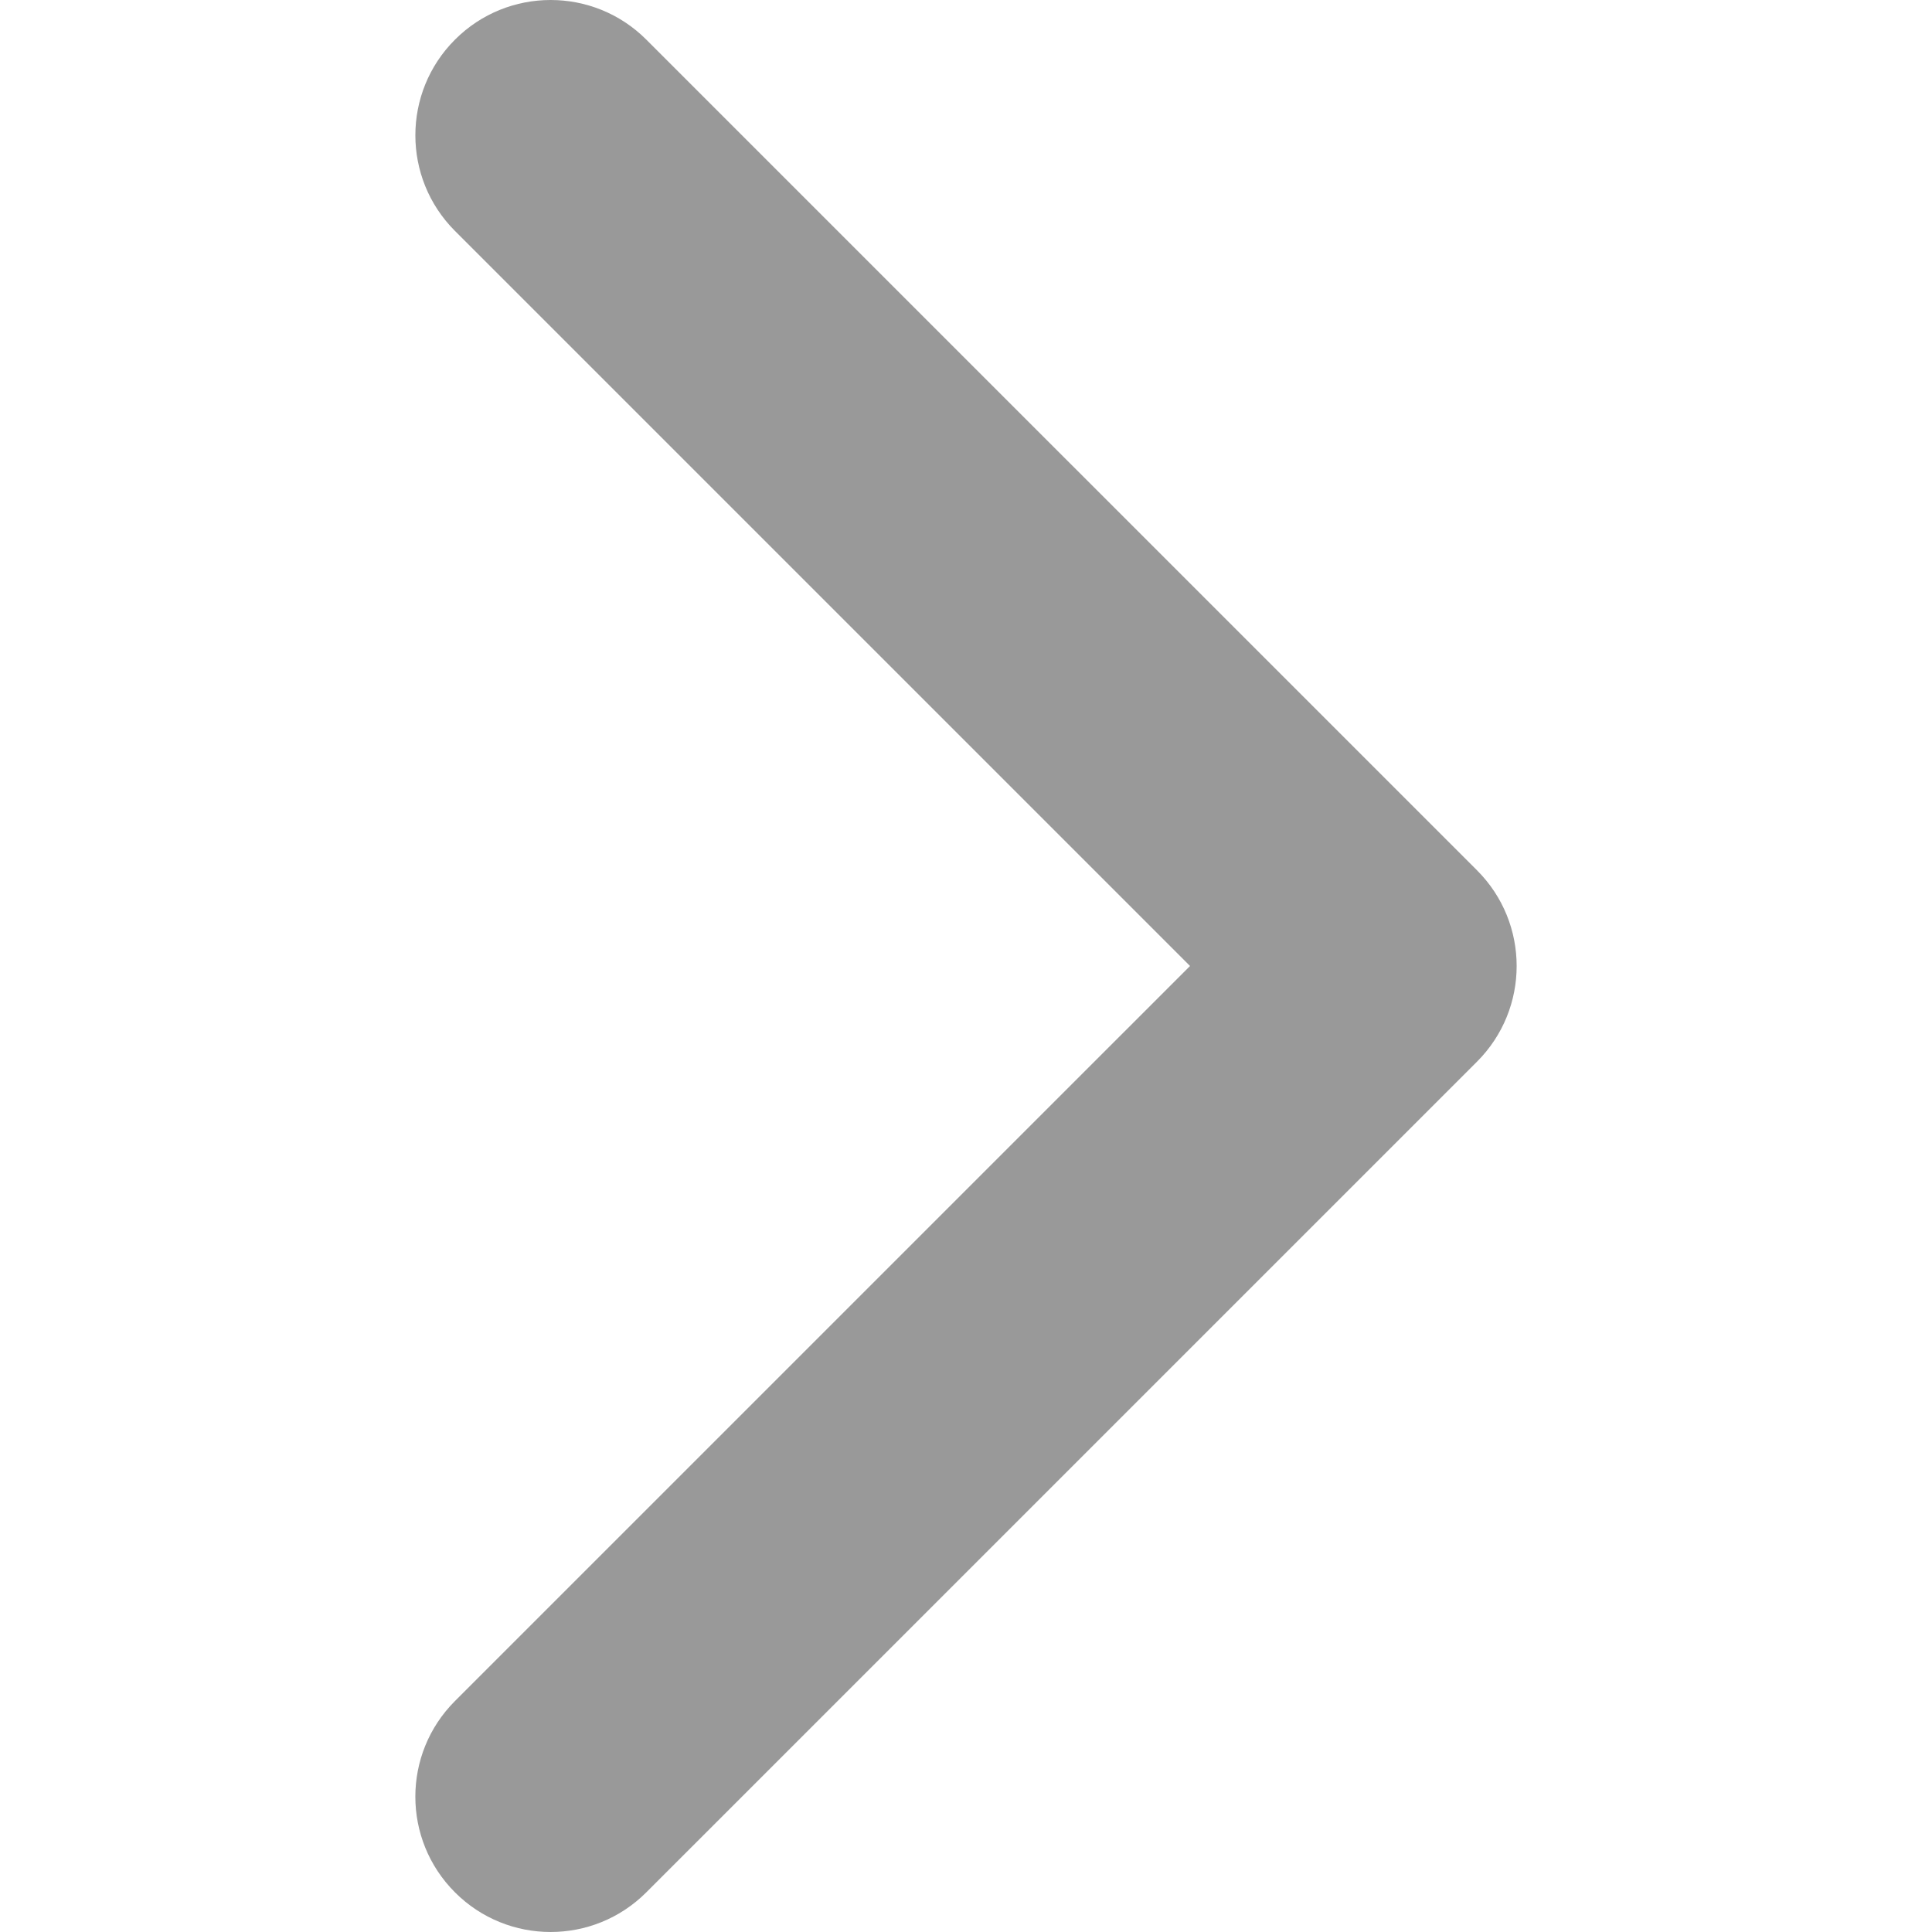
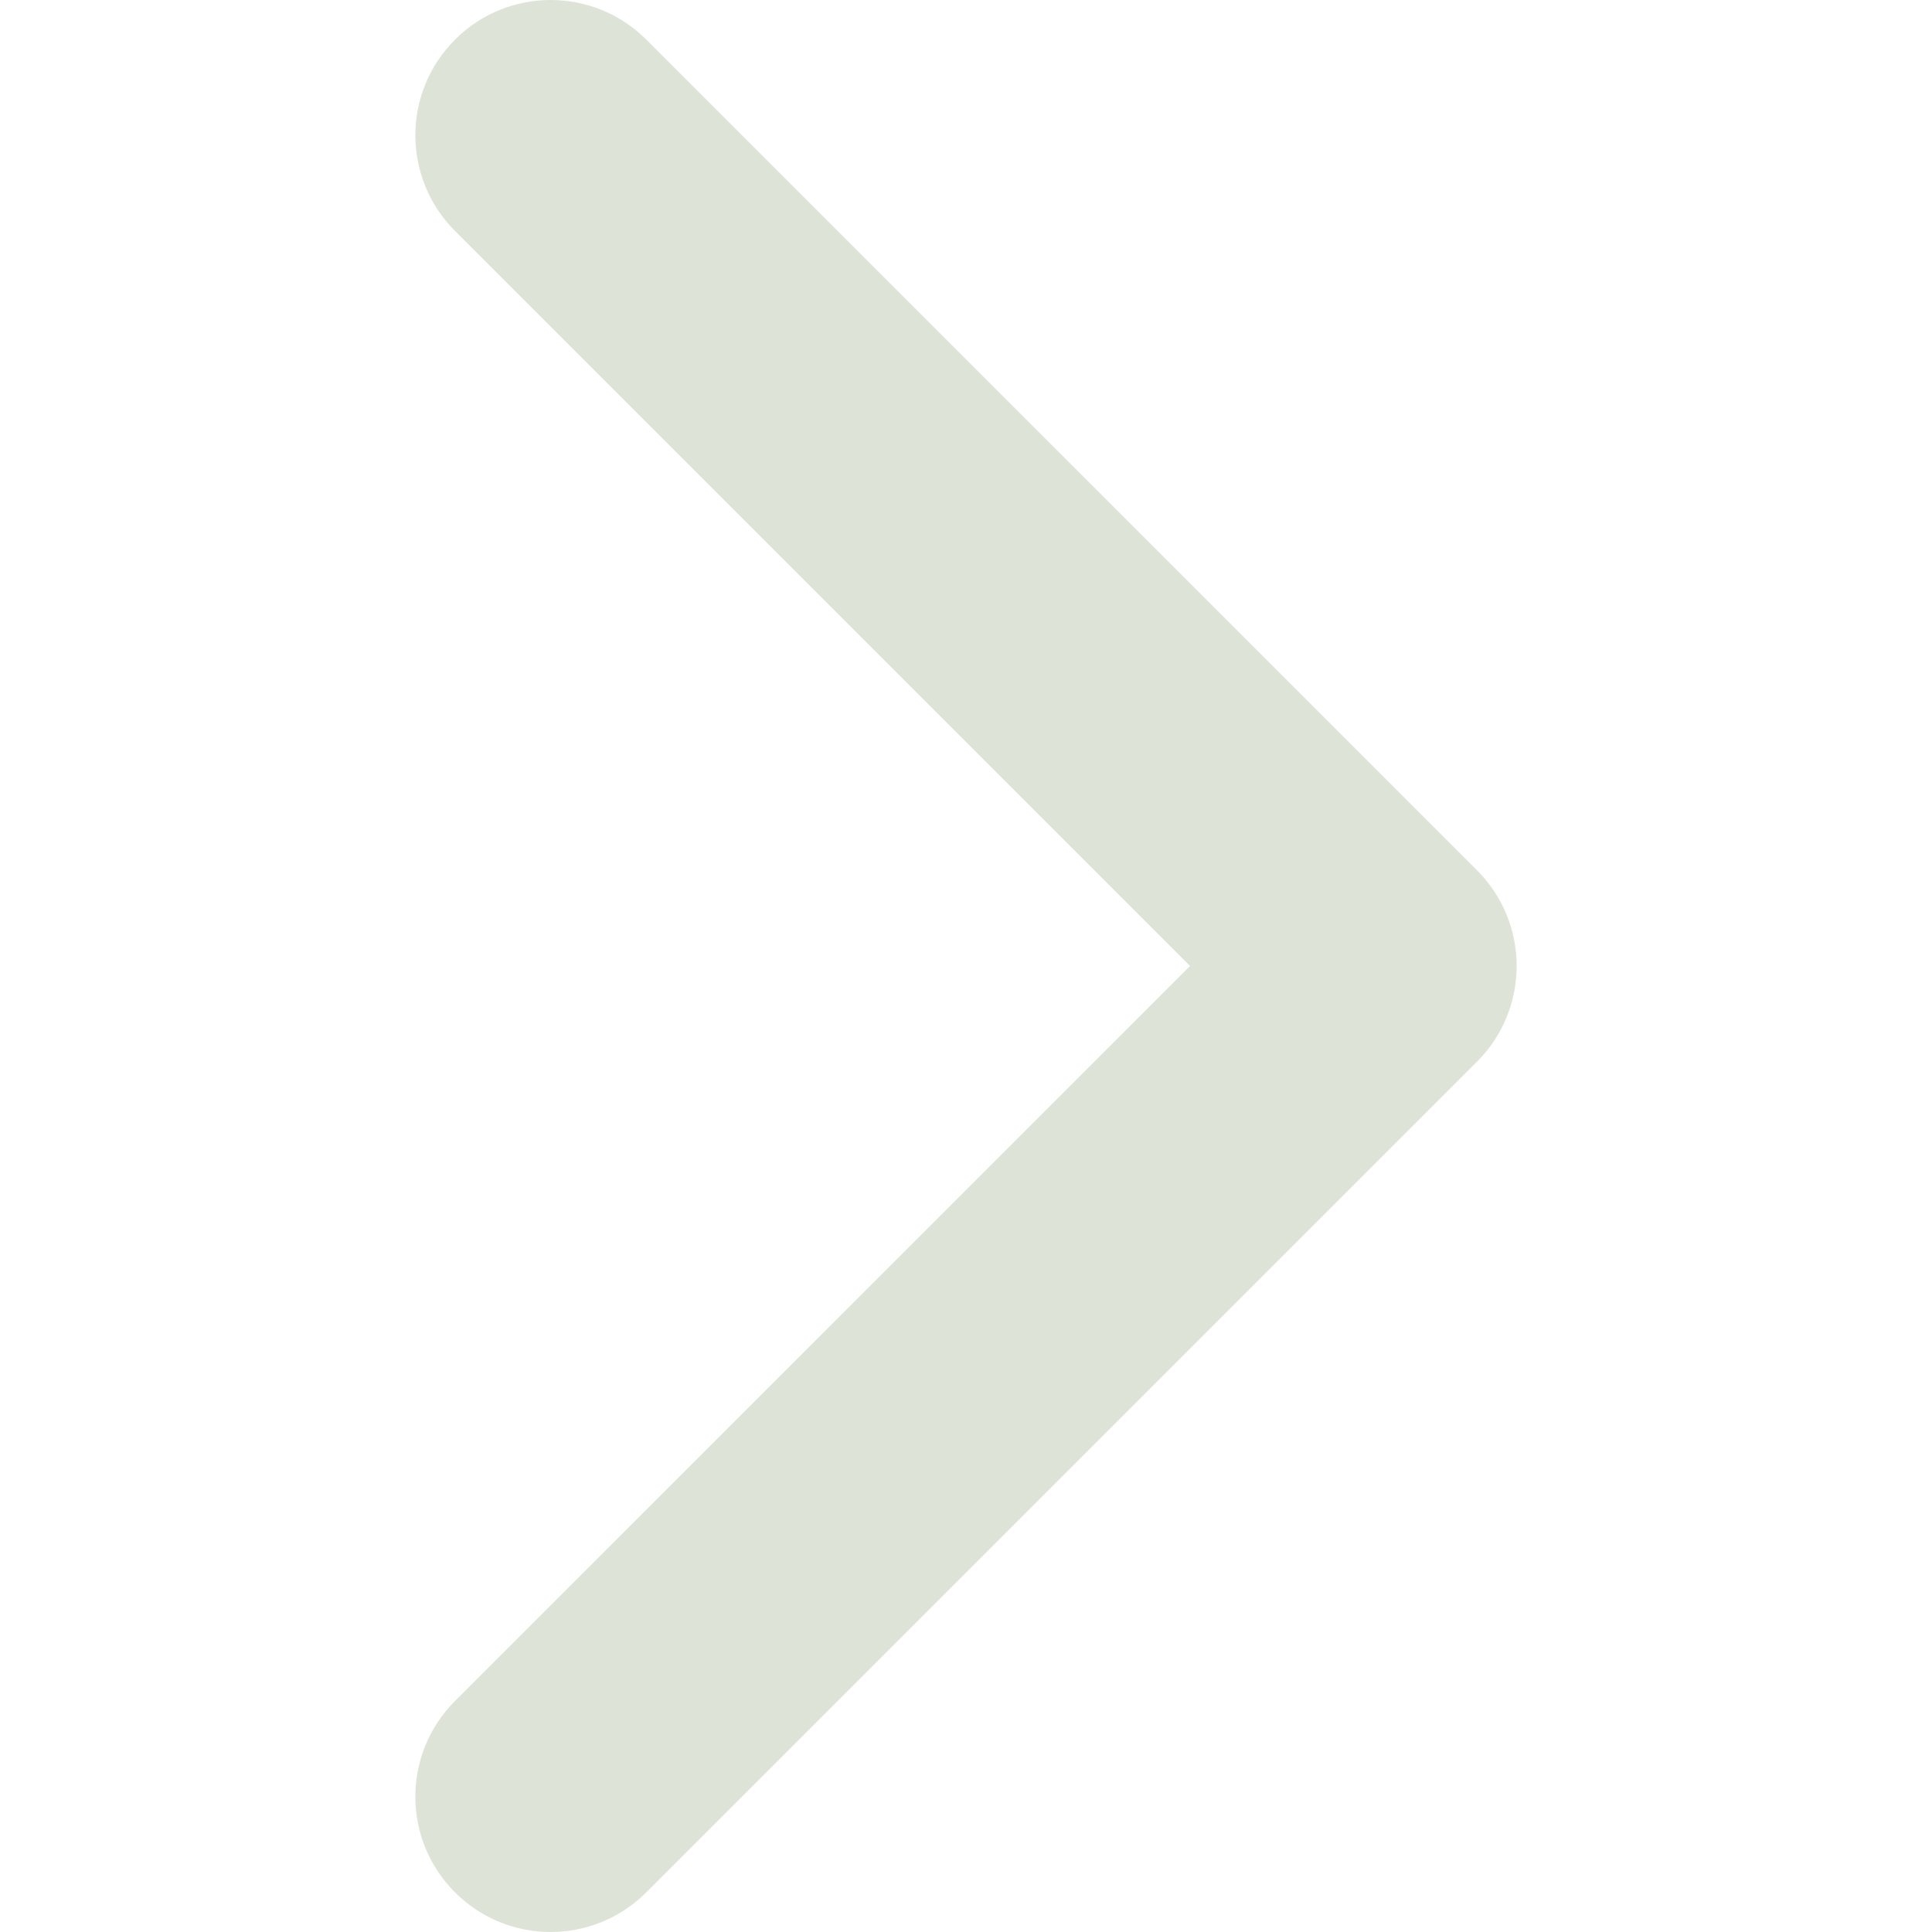
- <svg xmlns="http://www.w3.org/2000/svg" version="1.1" id="Capa_1" x="0px" y="0px" width="451.846px" height="451.847px" viewBox="0 0 451.846 451.847" style="enable-background:new 0 0 451.846 451.847;" xml:space="preserve">
+ <svg xmlns="http://www.w3.org/2000/svg" version="1.1" id="Capa_1" x="0px" y="0px" width="451.846px" height="451.847px" viewBox="0 0 451.846 451.847" style="enable-background:new 0 0 451.846 451.847; fill:#ACBA9A;" xml:space="preserve">
  <g>
    <path style="opacity:0.4;" d="M345.441,248.292L151.154,442.573c-12.359,12.365-32.397,12.365-44.75,0c-12.354-12.354-12.354-32.391,0-44.744   L278.318,225.92L106.409,54.017c-12.354-12.359-12.354-32.394,0-44.748c12.354-12.359,32.391-12.359,44.75,0l194.287,194.284   c6.177,6.18,9.262,14.271,9.262,22.366C354.708,234.018,351.617,242.115,345.441,248.292z" />
  </g>
  <g>
</g>
  <g>
</g>
  <g>
</g>
  <g>
</g>
  <g>
</g>
  <g>
</g>
  <g>
</g>
  <g>
</g>
  <g>
</g>
  <g>
</g>
  <g>
</g>
  <g>
</g>
  <g>
</g>
  <g>
</g>
  <g>
</g>
</svg>
